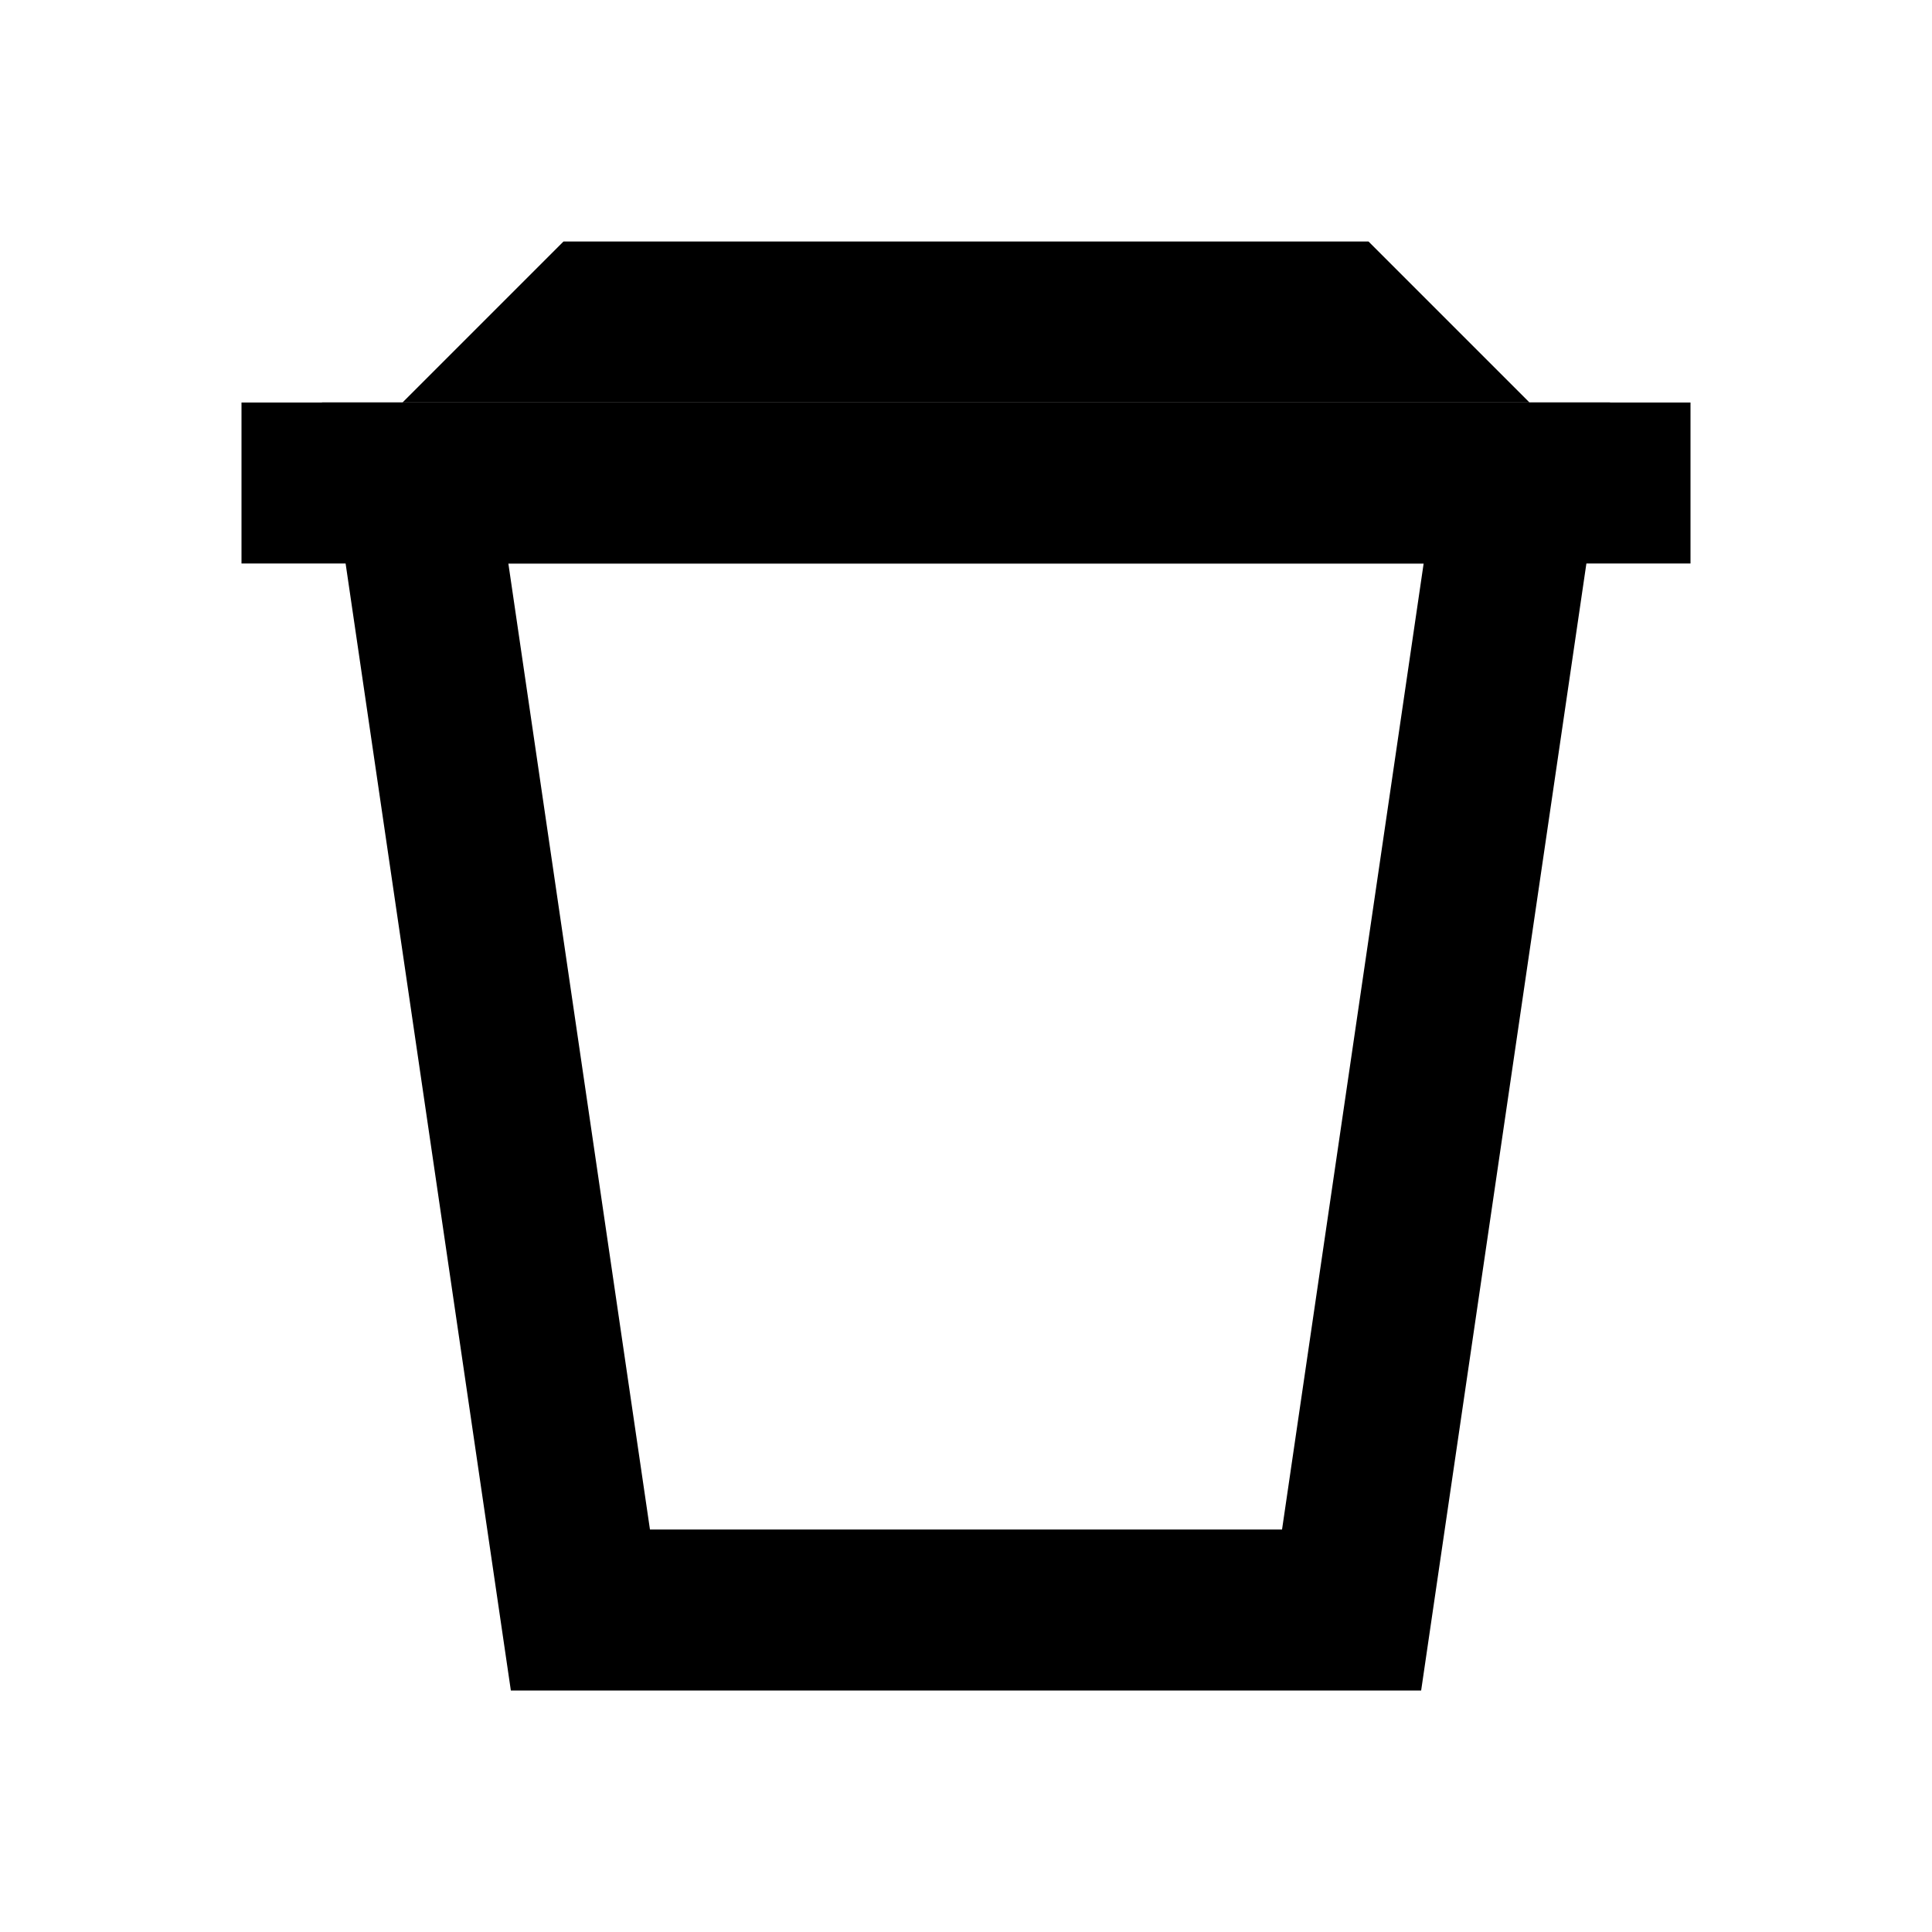
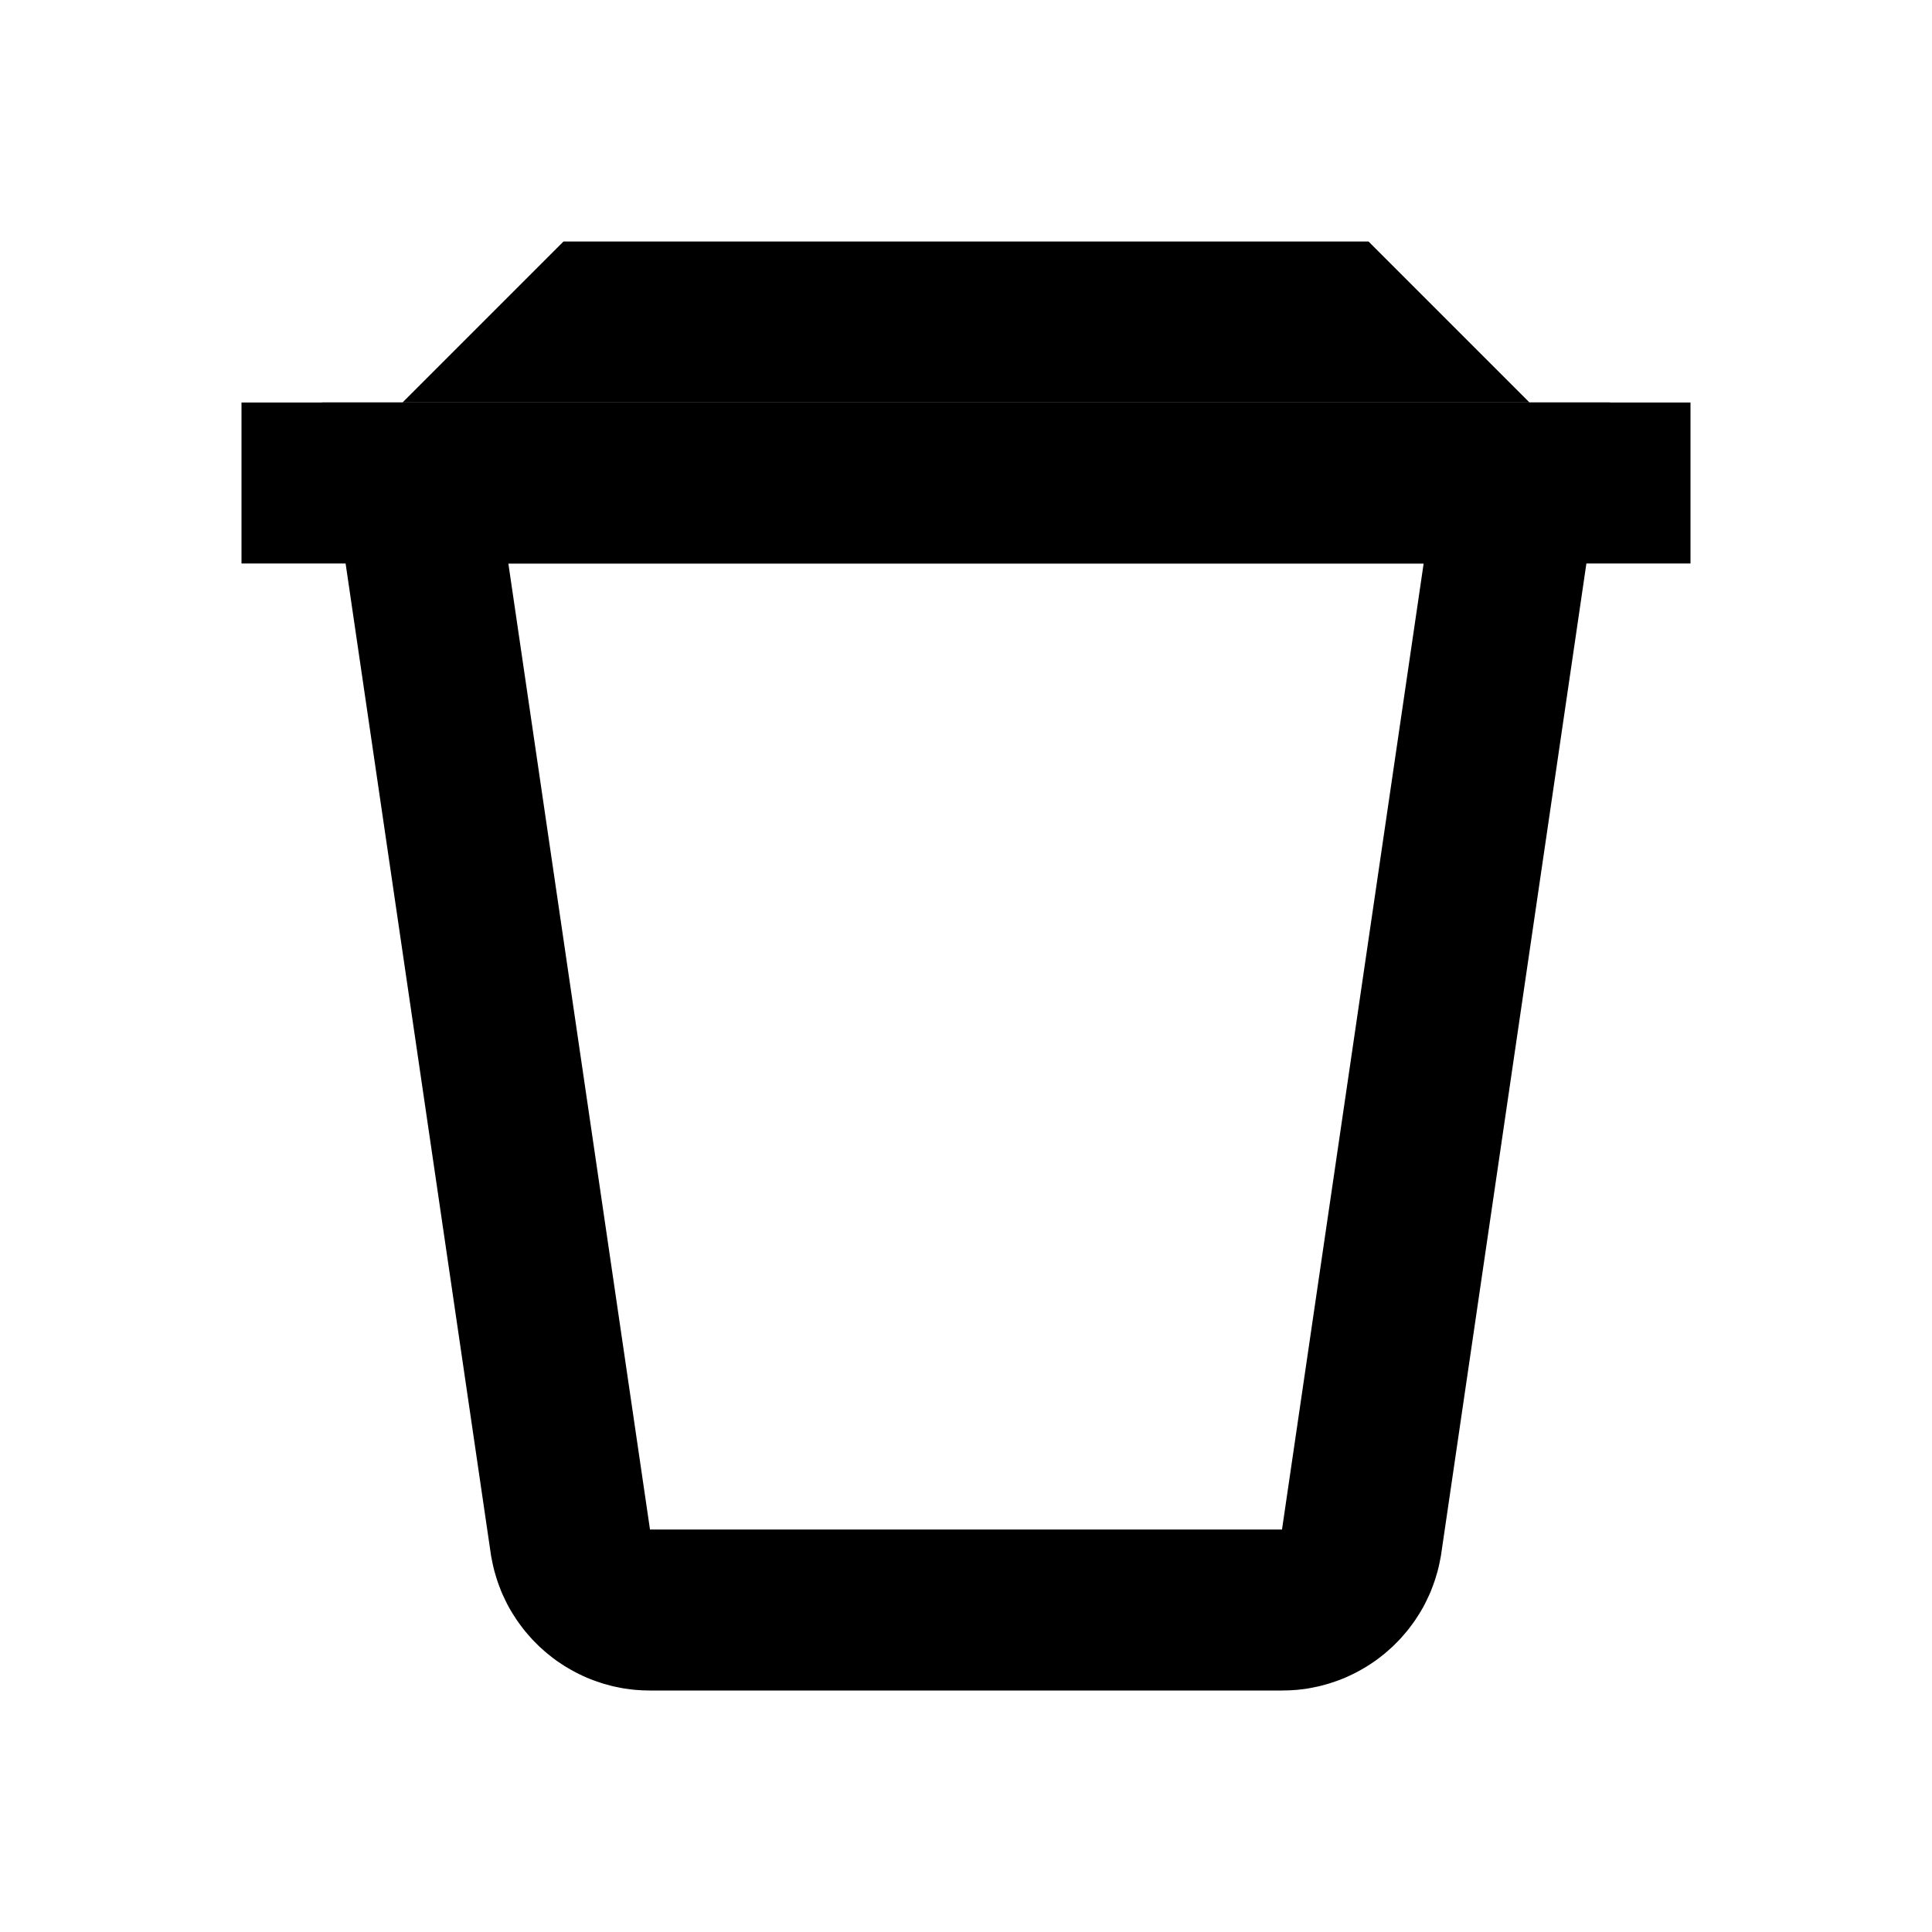
<svg xmlns="http://www.w3.org/2000/svg" width="100%" height="100%" viewBox="0 0 24 24" version="1.1" xml:space="preserve" style="fill-rule:evenodd;clip-rule:evenodd;stroke-linejoin:round;stroke-miterlimit:1.414;">
  <g id="cup_takeaway">
-     <path d="M17.654,21l-11.308,0l-2.346,-16l16,0l-2.346,16ZM6.315,7l1.759,12l7.852,0l1.759,-12l-11.37,0Z" style="fill:#000;" />
+     <path d="M17.905,19.29l-0.007,0.046l-0.009,0.045l-0.009,0.045l-0.01,0.045l-0.011,0.044l-0.013,0.044l-0.013,0.044l-0.014,0.043l-0.015,0.042l-0.016,0.042l-0.016,0.042l-0.018,0.041l-0.019,0.04l-0.019,0.04l-0.02,0.04l-0.021,0.039l-0.022,0.038l-0.023,0.038l-0.024,0.037l-0.024,0.037l-0.025,0.036l-0.026,0.035l-0.026,0.035l-0.028,0.035l-0.028,0.033l-0.029,0.033l-0.029,0.033l-0.03,0.031l-0.031,0.031l-0.031,0.031l-0.033,0.029l-0.032,0.029l-0.034,0.029l-0.034,0.027l-0.034,0.027l-0.035,0.026l-0.036,0.025l-0.036,0.024l-0.037,0.024l-0.038,0.023l-0.038,0.022l-0.038,0.021l-0.039,0.021l-0.039,0.019l-0.04,0.019l-0.04,0.018l-0.041,0.017l-0.041,0.016l-0.042,0.015l-0.042,0.014l-0.042,0.014l-0.043,0.012l-0.043,0.012l-0.044,0.011l-0.044,0.009l-0.044,0.009l-0.044,0.008l-0.045,0.006l-0.045,0.006l-0.046,0.005l-0.045,0.003l-0.046,0.003l-0.047,0.001l-0.046,0.001l-7.852,0l-0.046,-0.001l-0.047,-0.001l-0.046,-0.003l-0.045,-0.003l-0.046,-0.005l-0.045,-0.006l-0.045,-0.006l-0.044,-0.008l-0.044,-0.009l-0.044,-0.009l-0.044,-0.011l-0.043,-0.012l-0.043,-0.012l-0.042,-0.014l-0.042,-0.014l-0.042,-0.015l-0.041,-0.016l-0.041,-0.017l-0.04,-0.018l-0.04,-0.019l-0.039,-0.019l-0.039,-0.021l-0.038,-0.021l-0.038,-0.022l-0.038,-0.023l-0.037,-0.024l-0.036,-0.024l-0.036,-0.025l-0.035,-0.026l-0.034,-0.027l-0.034,-0.027l-0.034,-0.029l-0.032,-0.029l-0.033,-0.029l-0.031,-0.031l-0.031,-0.031l-0.03,-0.031l-0.029,-0.033l-0.029,-0.033l-0.028,-0.033l-0.028,-0.035l-0.026,-0.035l-0.026,-0.035l-0.025,-0.036l-0.024,-0.037l-0.024,-0.037l-0.023,-0.038l-0.022,-0.038l-0.021,-0.039l-0.02,-0.04l-0.019,-0.04l-0.019,-0.04l-0.018,-0.041l-0.016,-0.042l-0.016,-0.042l-0.015,-0.042l-0.014,-0.043l-0.013,-0.044l-0.013,-0.044l-0.011,-0.044l-0.01,-0.045l-0.009,-0.045l-0.009,-0.045l-0.007,-0.046l-2.095,-14.29l16,0l-2.095,14.29ZM6.315,7l1.758,11.99l0.001,0.01l0.012,0l7.828,0l0.012,0l0.001,-0.01l1.758,-11.99l-11.37,0Z" style="fill:#000;" />
    <rect x="3" y="5" width="18" height="2" style="fill:#000;" />
    <path d="M17,3l-10,0l-2,2l14,0l-2,-2Z" style="fill:#000;" />
  </g>
</svg>
